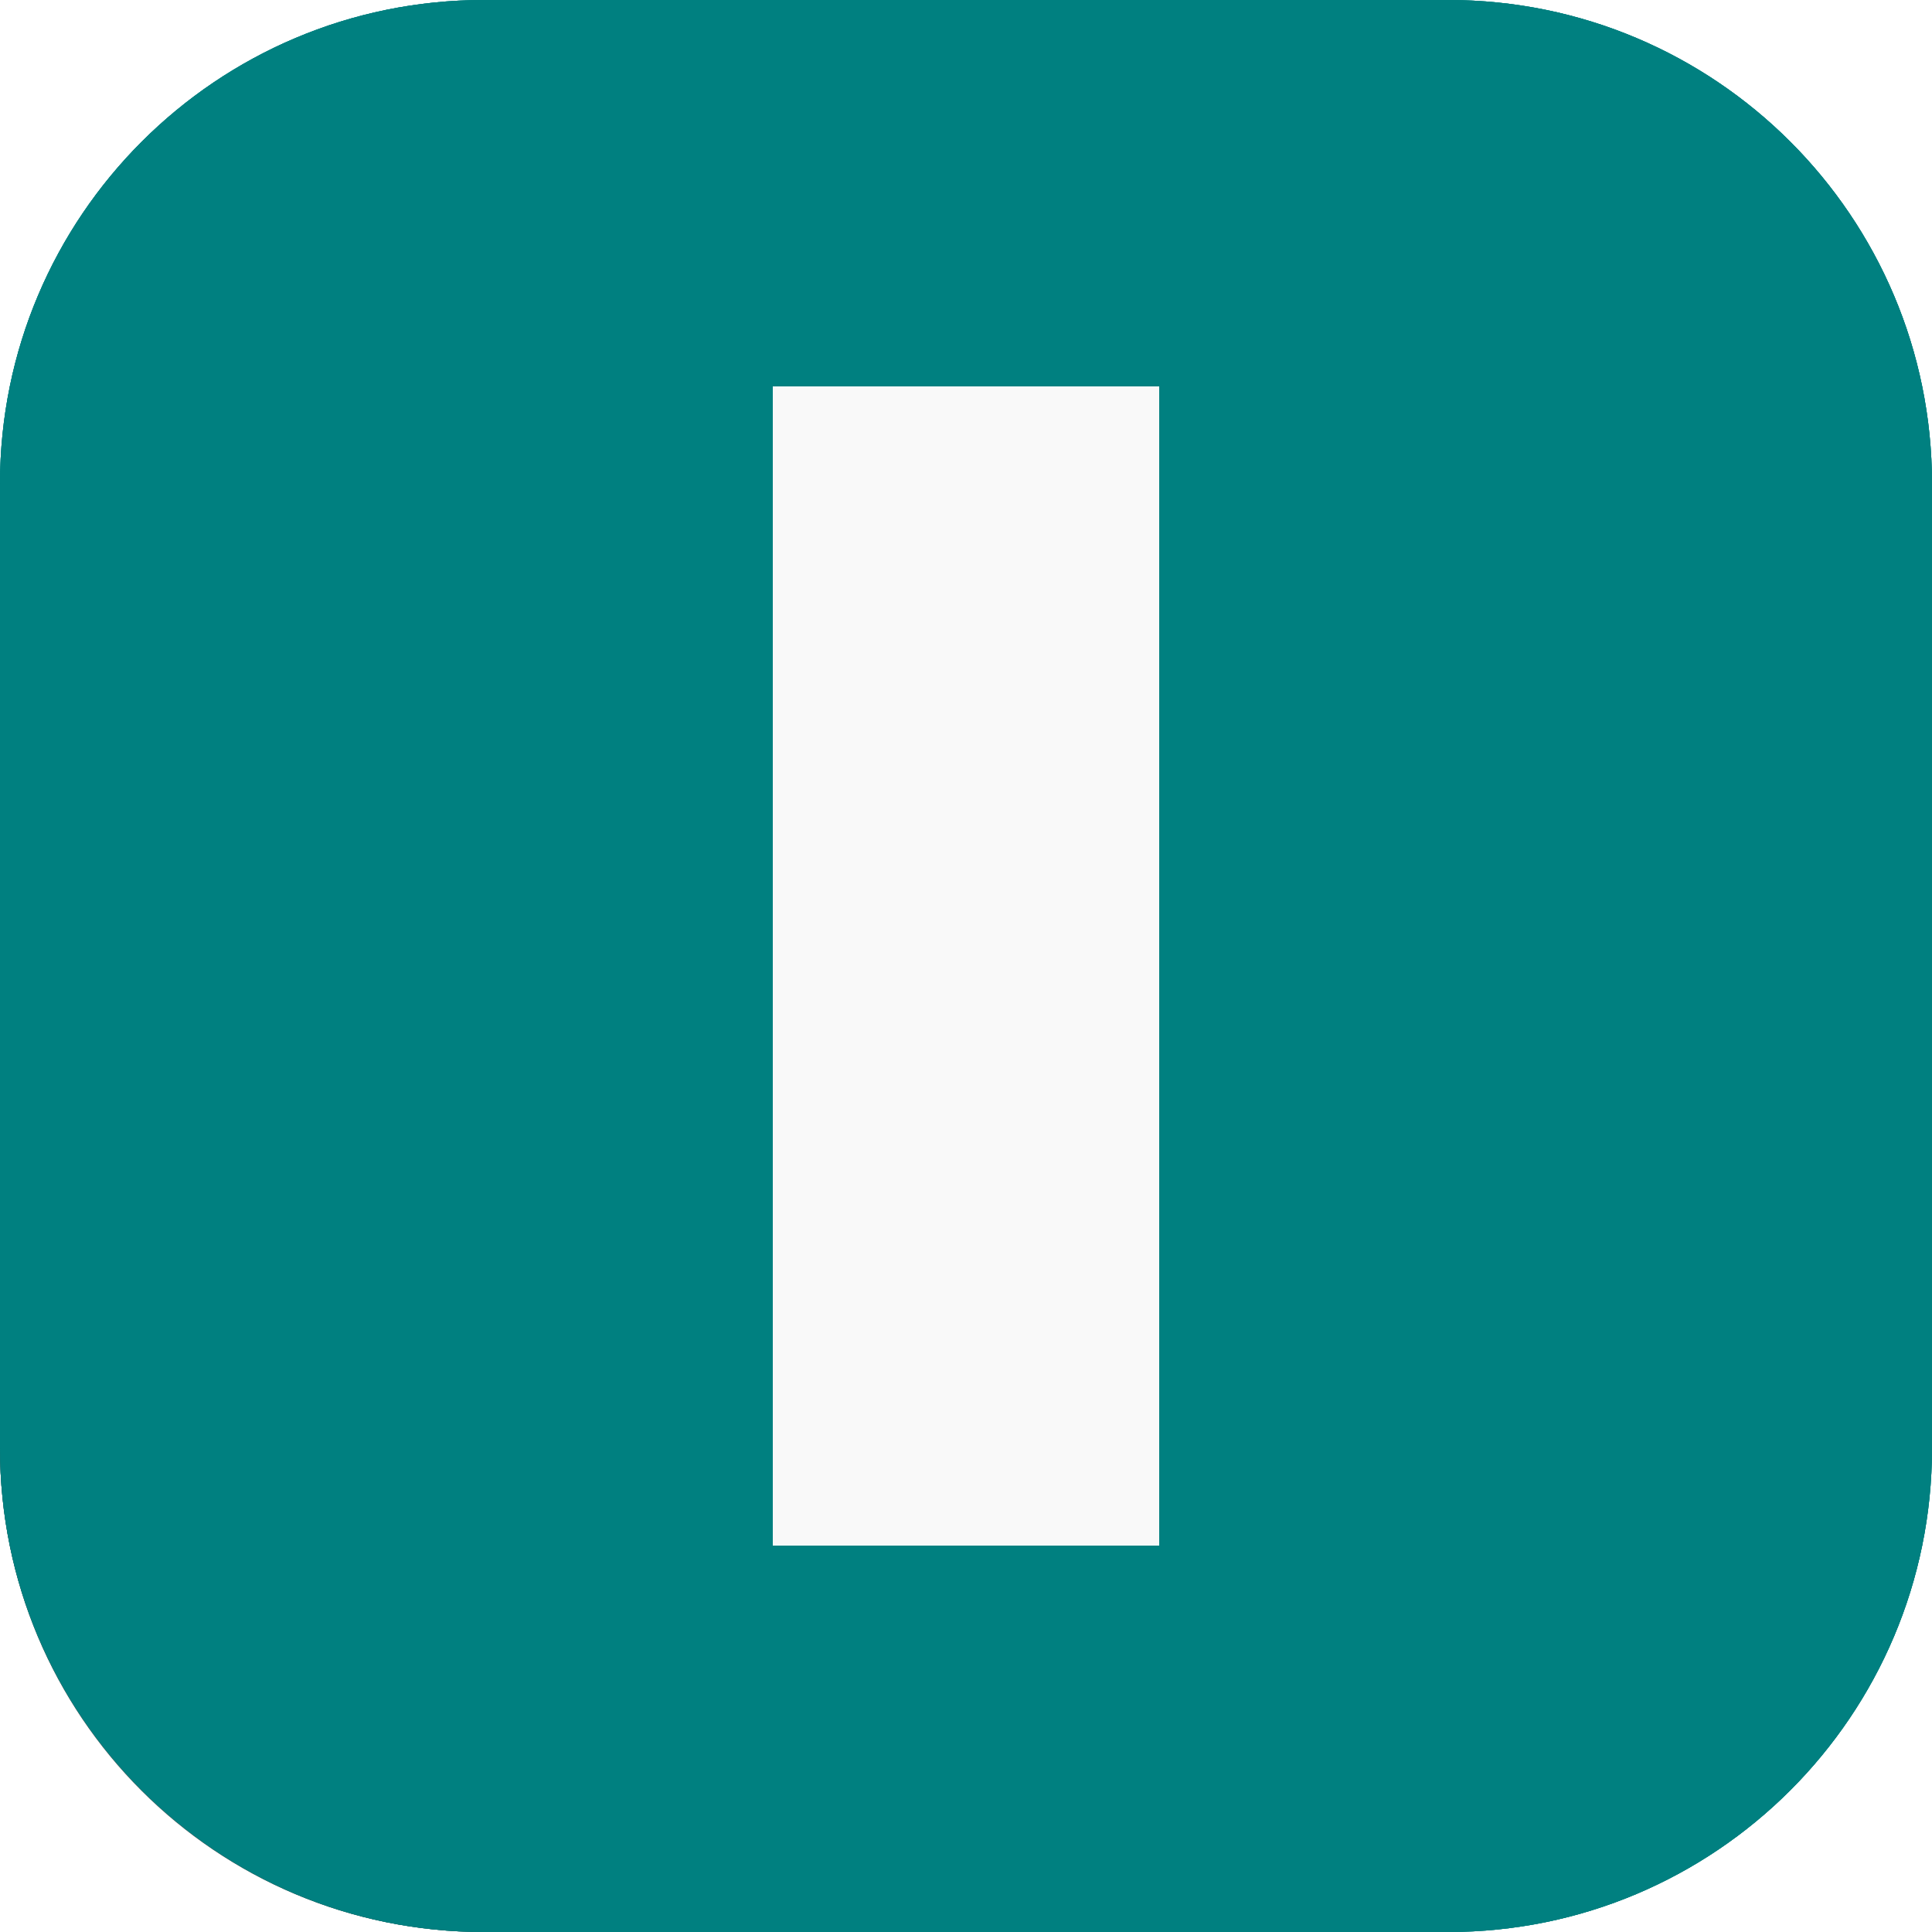
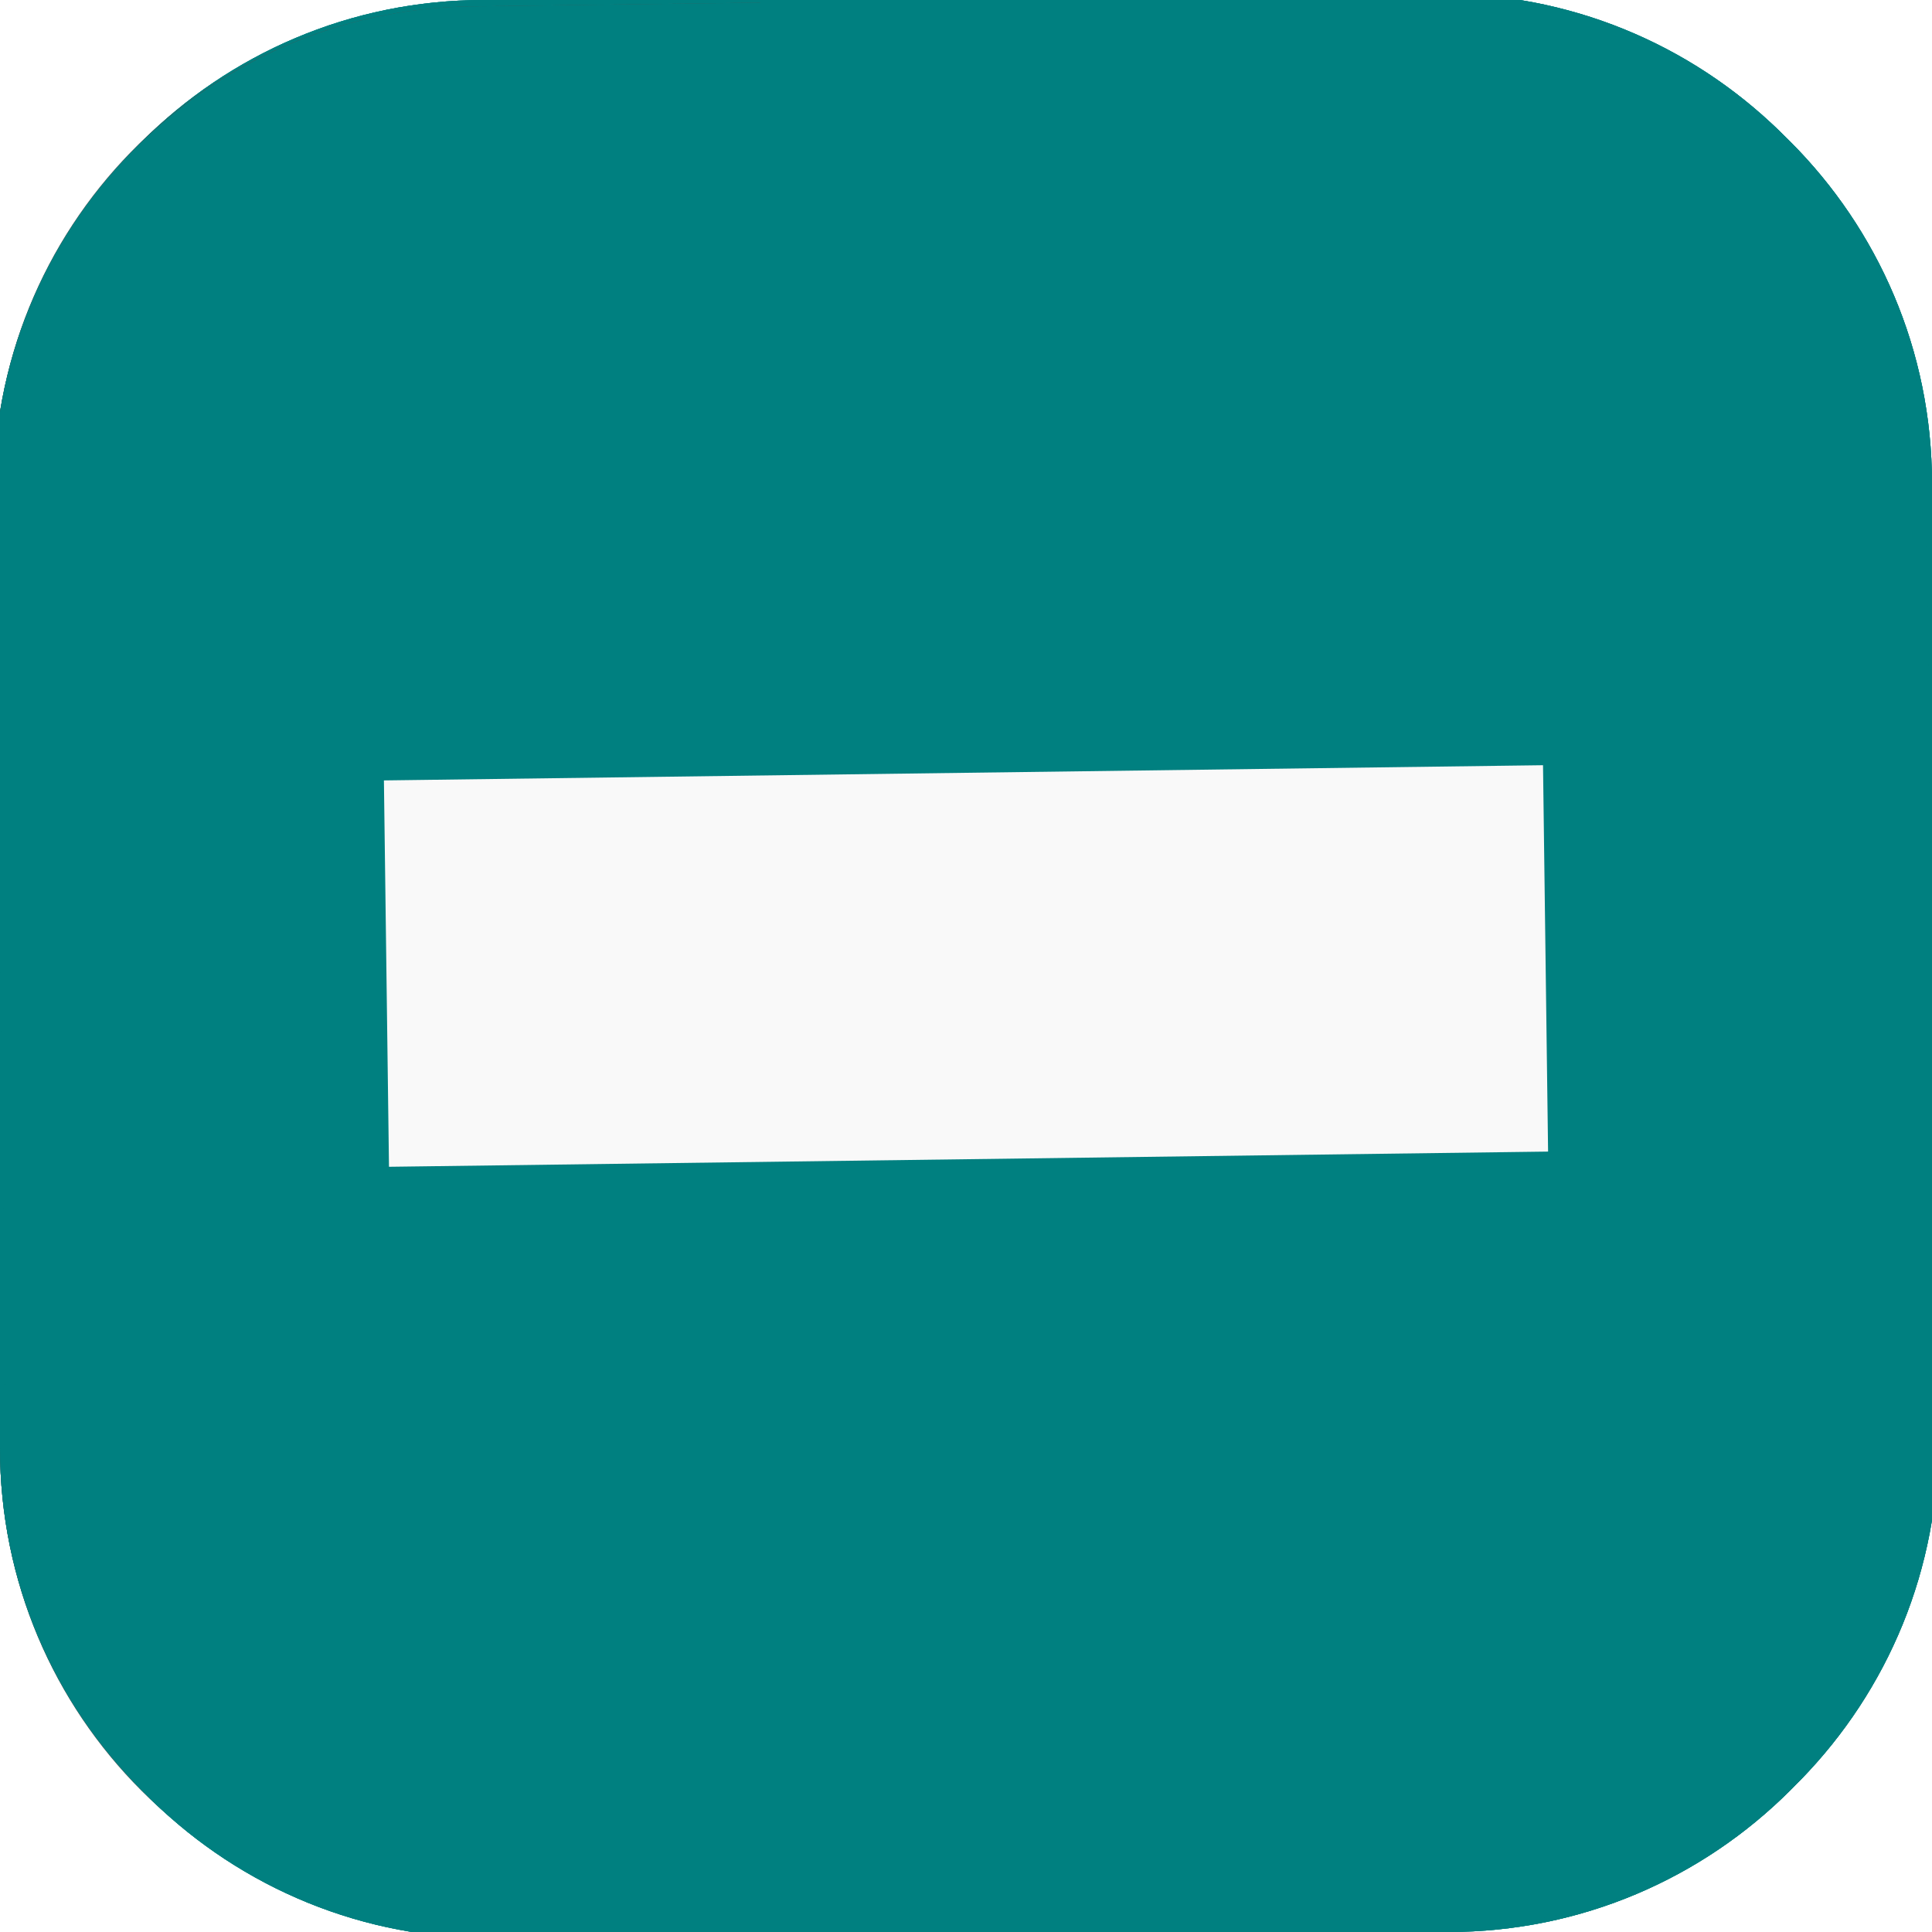
<svg xmlns="http://www.w3.org/2000/svg" version="1.0" width="20" height="20" preserveAspectRatio="xMidYMid meet" id="svg6">
  <defs id="defs10" />
-   <g id="g1427">
+   <g id="closed">
    <g transform="translate(-715,-271)" id="g1200">
      <g id="g1190" transform="matrix(0,-1,-1,0,1006,1006)">
        <rect style="fill:#008080;fill-opacity:1;stroke-width:1.002" ry="5.008" rx="5.008" y="271" x="715" height="20" width="20" id="rect1181" />
        <path style="opacity:0.5;vector-effect:none;fill:#4d4d4d;fill-opacity:1;stroke:none;stroke-width:1px;stroke-linecap:butt;stroke-linejoin:miter;stroke-miterlimit:4;stroke-dasharray:none;stroke-dashoffset:0;stroke-opacity:1" d="m 719,279 -4,4 v 2.992 C 715,288.767 717.233,291 720.008,291 H 723 l 8,-8 z" id="path1183" />
        <rect style="opacity:1;vector-effect:none;fill:#f9f9f9;fill-opacity:1;stroke:none;stroke-width:0.816px;stroke-linecap:butt;stroke-linejoin:miter;stroke-miterlimit:4;stroke-dasharray:none;stroke-dashoffset:0;stroke-opacity:1" id="rect1185" width="12" height="4" x="719" y="279" />
      </g>
    </g>
    <g transform="translate(-715,-271)" id="g1210">
      <g transform="matrix(0,-1,-1,0,1006,1006)" id="g1208">
        <rect id="rect1202" width="20" height="20" x="715" y="271" rx="5.008" ry="5.008" style="fill:#008080;fill-opacity:1;stroke-width:1.002" />
        <path id="path1204" d="m 719,279 -4,4 v 2.992 C 715,288.767 717.233,291 720.008,291 H 723 l 8,-8 z" style="opacity:0.5;vector-effect:none;fill:#4d4d4d;fill-opacity:1;stroke:none;stroke-width:1px;stroke-linecap:butt;stroke-linejoin:miter;stroke-miterlimit:4;stroke-dasharray:none;stroke-dashoffset:0;stroke-opacity:1" />
        <rect y="279" x="719" height="4" width="12" id="rect1206" style="opacity:1;vector-effect:none;fill:#f9f9f9;fill-opacity:1;stroke:none;stroke-width:0.816px;stroke-linecap:butt;stroke-linejoin:miter;stroke-miterlimit:4;stroke-dasharray:none;stroke-dashoffset:0;stroke-opacity:1" />
      </g>
    </g>
    <rect transform="matrix(0,-1,-1,0,0,0)" style="fill:#008080;fill-opacity:1;stroke-width:1.002" ry="5.008" rx="5.008" y="-20" x="-20" height="20" width="20" id="rect1212" />
    <rect transform="matrix(0,-1,-1,0,0,0)" style="opacity:1;vector-effect:none;fill:#f9f9f9;fill-opacity:1;stroke:none;stroke-width:0.816px;stroke-linecap:butt;stroke-linejoin:miter;stroke-miterlimit:4;stroke-dasharray:none;stroke-dashoffset:0;stroke-opacity:1" id="rect1216" width="12" height="4" x="-16" y="-12" />
  </g>
+   <g id="open">
+     <g transform="rotate(89.24875 10.00001,10.00001) " id="g1427">
+       <g id="g1200">
+         <g transform="matrix(0,-1,-1,0,1006,1006) " id="g1190">
+           <rect fill="#008080" stroke-width="1.002" id="rect1181" width="20" height="20" x="986" y="986" rx="5.008" ry="5.008" />
+           <path opacity="0.5" fill="#4d4d4d" stroke-width="1px" stroke-miterlimit="4" stroke-dashoffset="0" id="path1183" d="m990,994l-4,4l0,2.992c0,2.775 2.233,5.008 5.008,5.008l2.992,0l8,-8l-12,-4z" />
+           <rect fill="#f9f9f9" stroke-width="0.816px" stroke-miterlimit="4" stroke-dashoffset="0" y="994" x="990" height="4" width="12" id="rect1185" />
+         </g>
+       </g>
+       <g id="g1210">
+         <g id="g1208" transform="matrix(0,-1,-1,0,1006,1006) ">
+           <rect fill="#008080" stroke-width="1.002" ry="5.008" rx="5.008" y="986" x="986" height="20" width="20" id="rect1202" />
+           <path opacity="0.5" fill="#4d4d4d" stroke-width="1px" stroke-miterlimit="4" stroke-dashoffset="0" d="m990,994l-4,4l0,2.992c0,2.775 2.233,5.008 5.008,5.008l2.992,0l8,-8l-12,-4z" id="path1204" />
+           <rect fill="#f9f9f9" stroke-width="0.816px" stroke-miterlimit="4" stroke-dashoffset="0" id="rect1206" width="12" height="4" x="990" y="994" />
+         </g>
+       </g>
+       <rect fill="#008080" stroke-width="1.002" id="rect1212" width="20" height="20" x="-20" y="-20" rx="5.008" ry="5.008" transform="matrix(0,-1,-1,0,0,0) " />
+       <rect fill="#f9f9f9" stroke-width="0.816px" stroke-miterlimit="4" stroke-dashoffset="0" y="-12" x="-16" height="4" width="12" id="rect1216" transform="matrix(0,-1,-1,0,0,0) " />
+     </g>
+   </g>
</svg>
